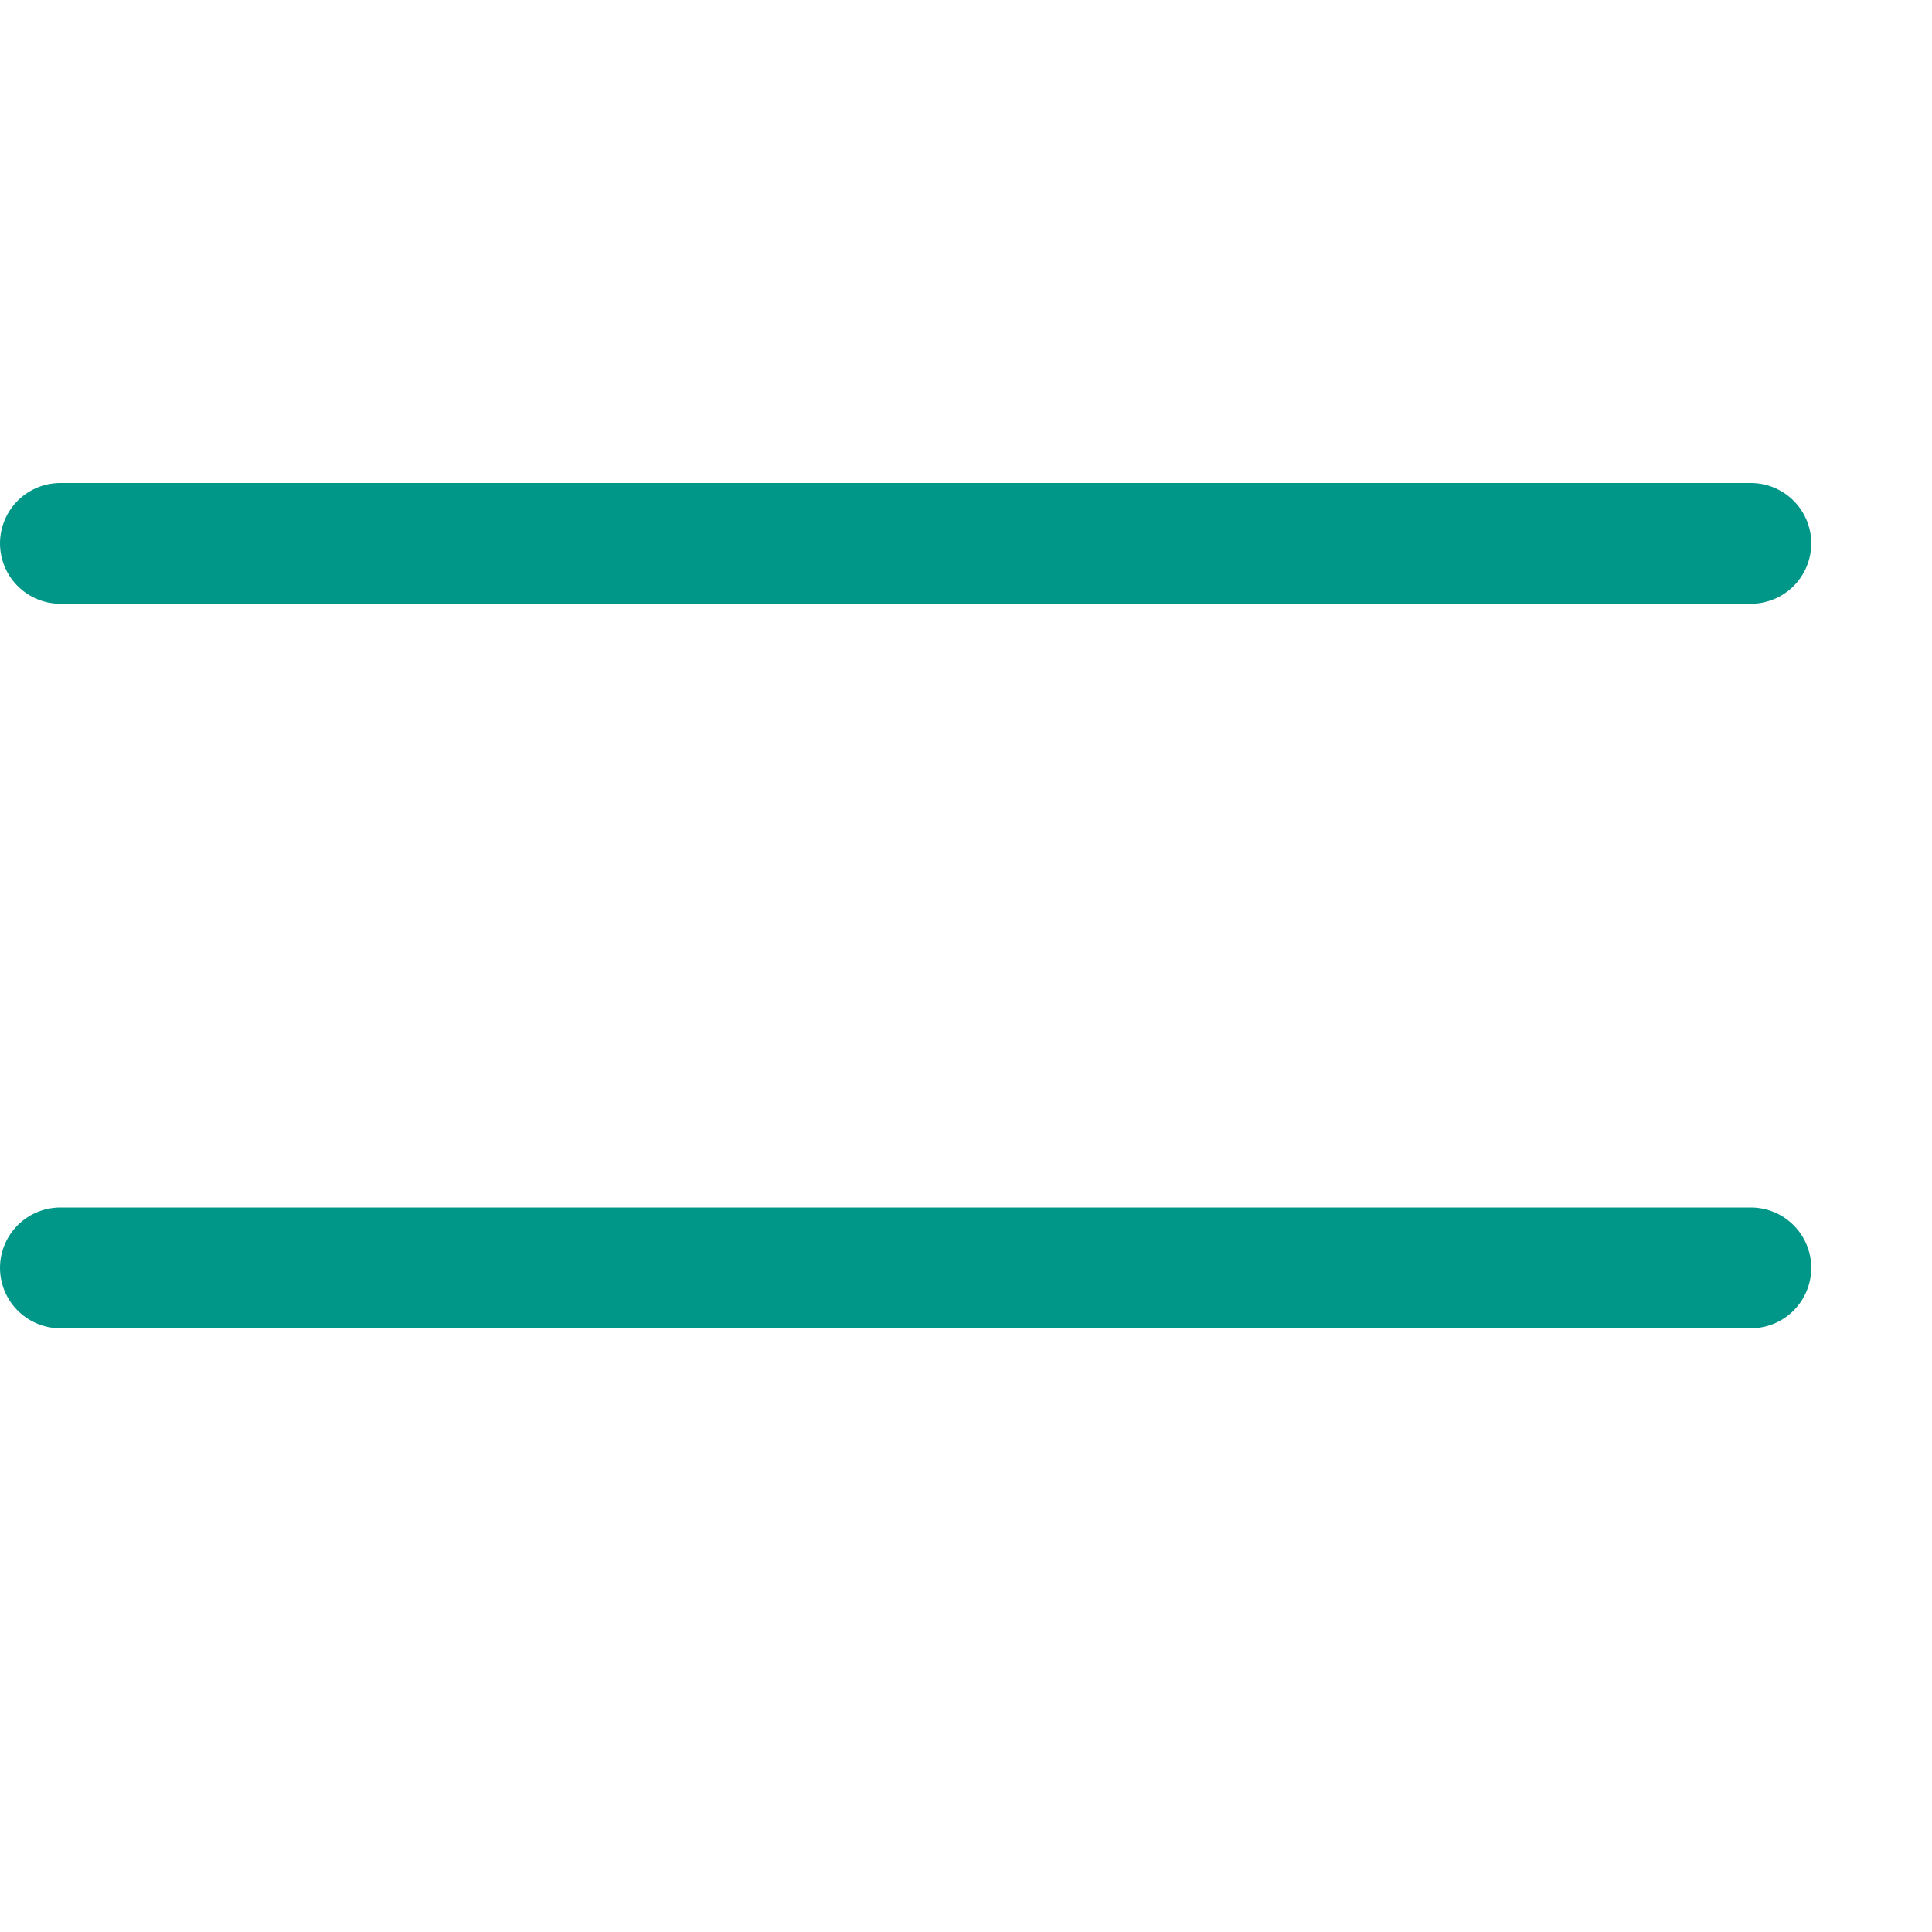
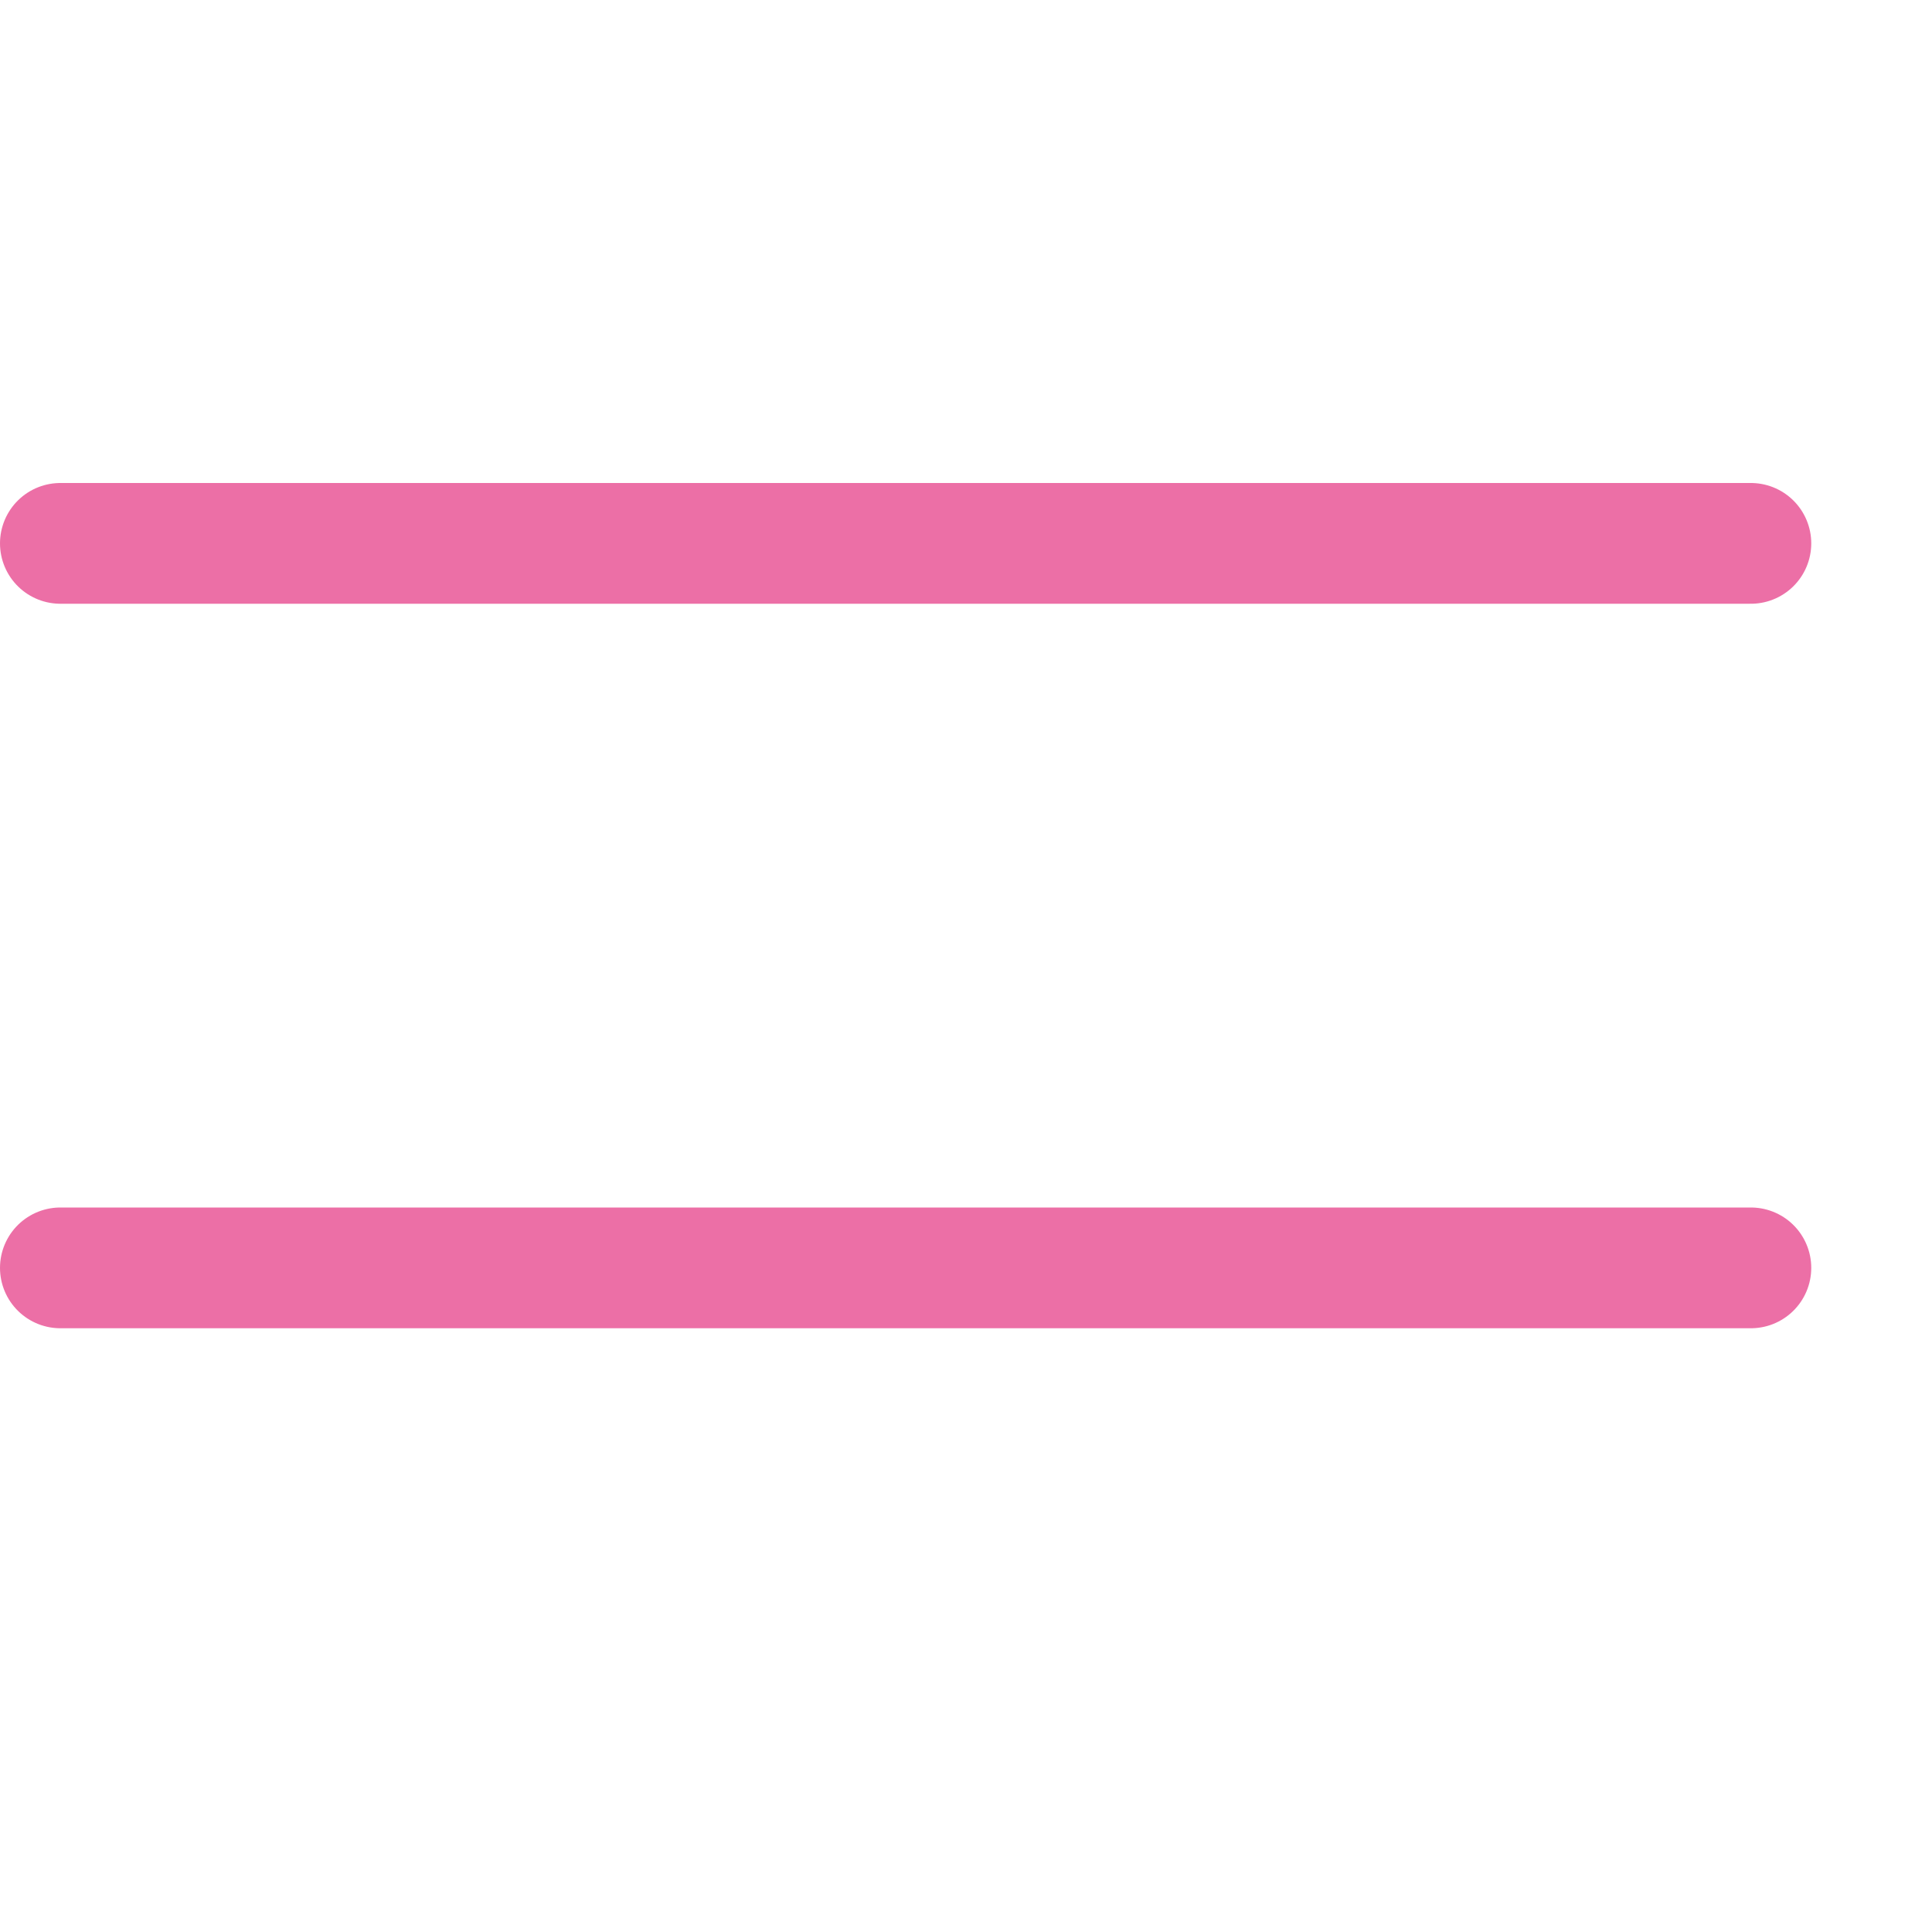
<svg xmlns="http://www.w3.org/2000/svg" width="16" height="16" viewBox="0 0 16 16">
-   <line x1="0.5" y1="4.5" x2="14.5" y2="4.5" style="fill:none;stroke:#009688;stroke-linecap:round;stroke-linejoin:round" />
-   <line x1="0.5" y1="10.5" x2="14.5" y2="10.5" style="fill:none;stroke:#009688;stroke-linecap:round;stroke-linejoin:round" />
+   <line x1="0.5" y1="4.5" x2="14.5" y2="4.5" style="fill:none;stroke:#EC6FA6;stroke-linecap:round;stroke-linejoin:round" />
+   <line x1="0.5" y1="10.5" x2="14.5" y2="10.5" style="fill:none;stroke:#EC6FA6;stroke-linecap:round;stroke-linejoin:round" />
</svg>
